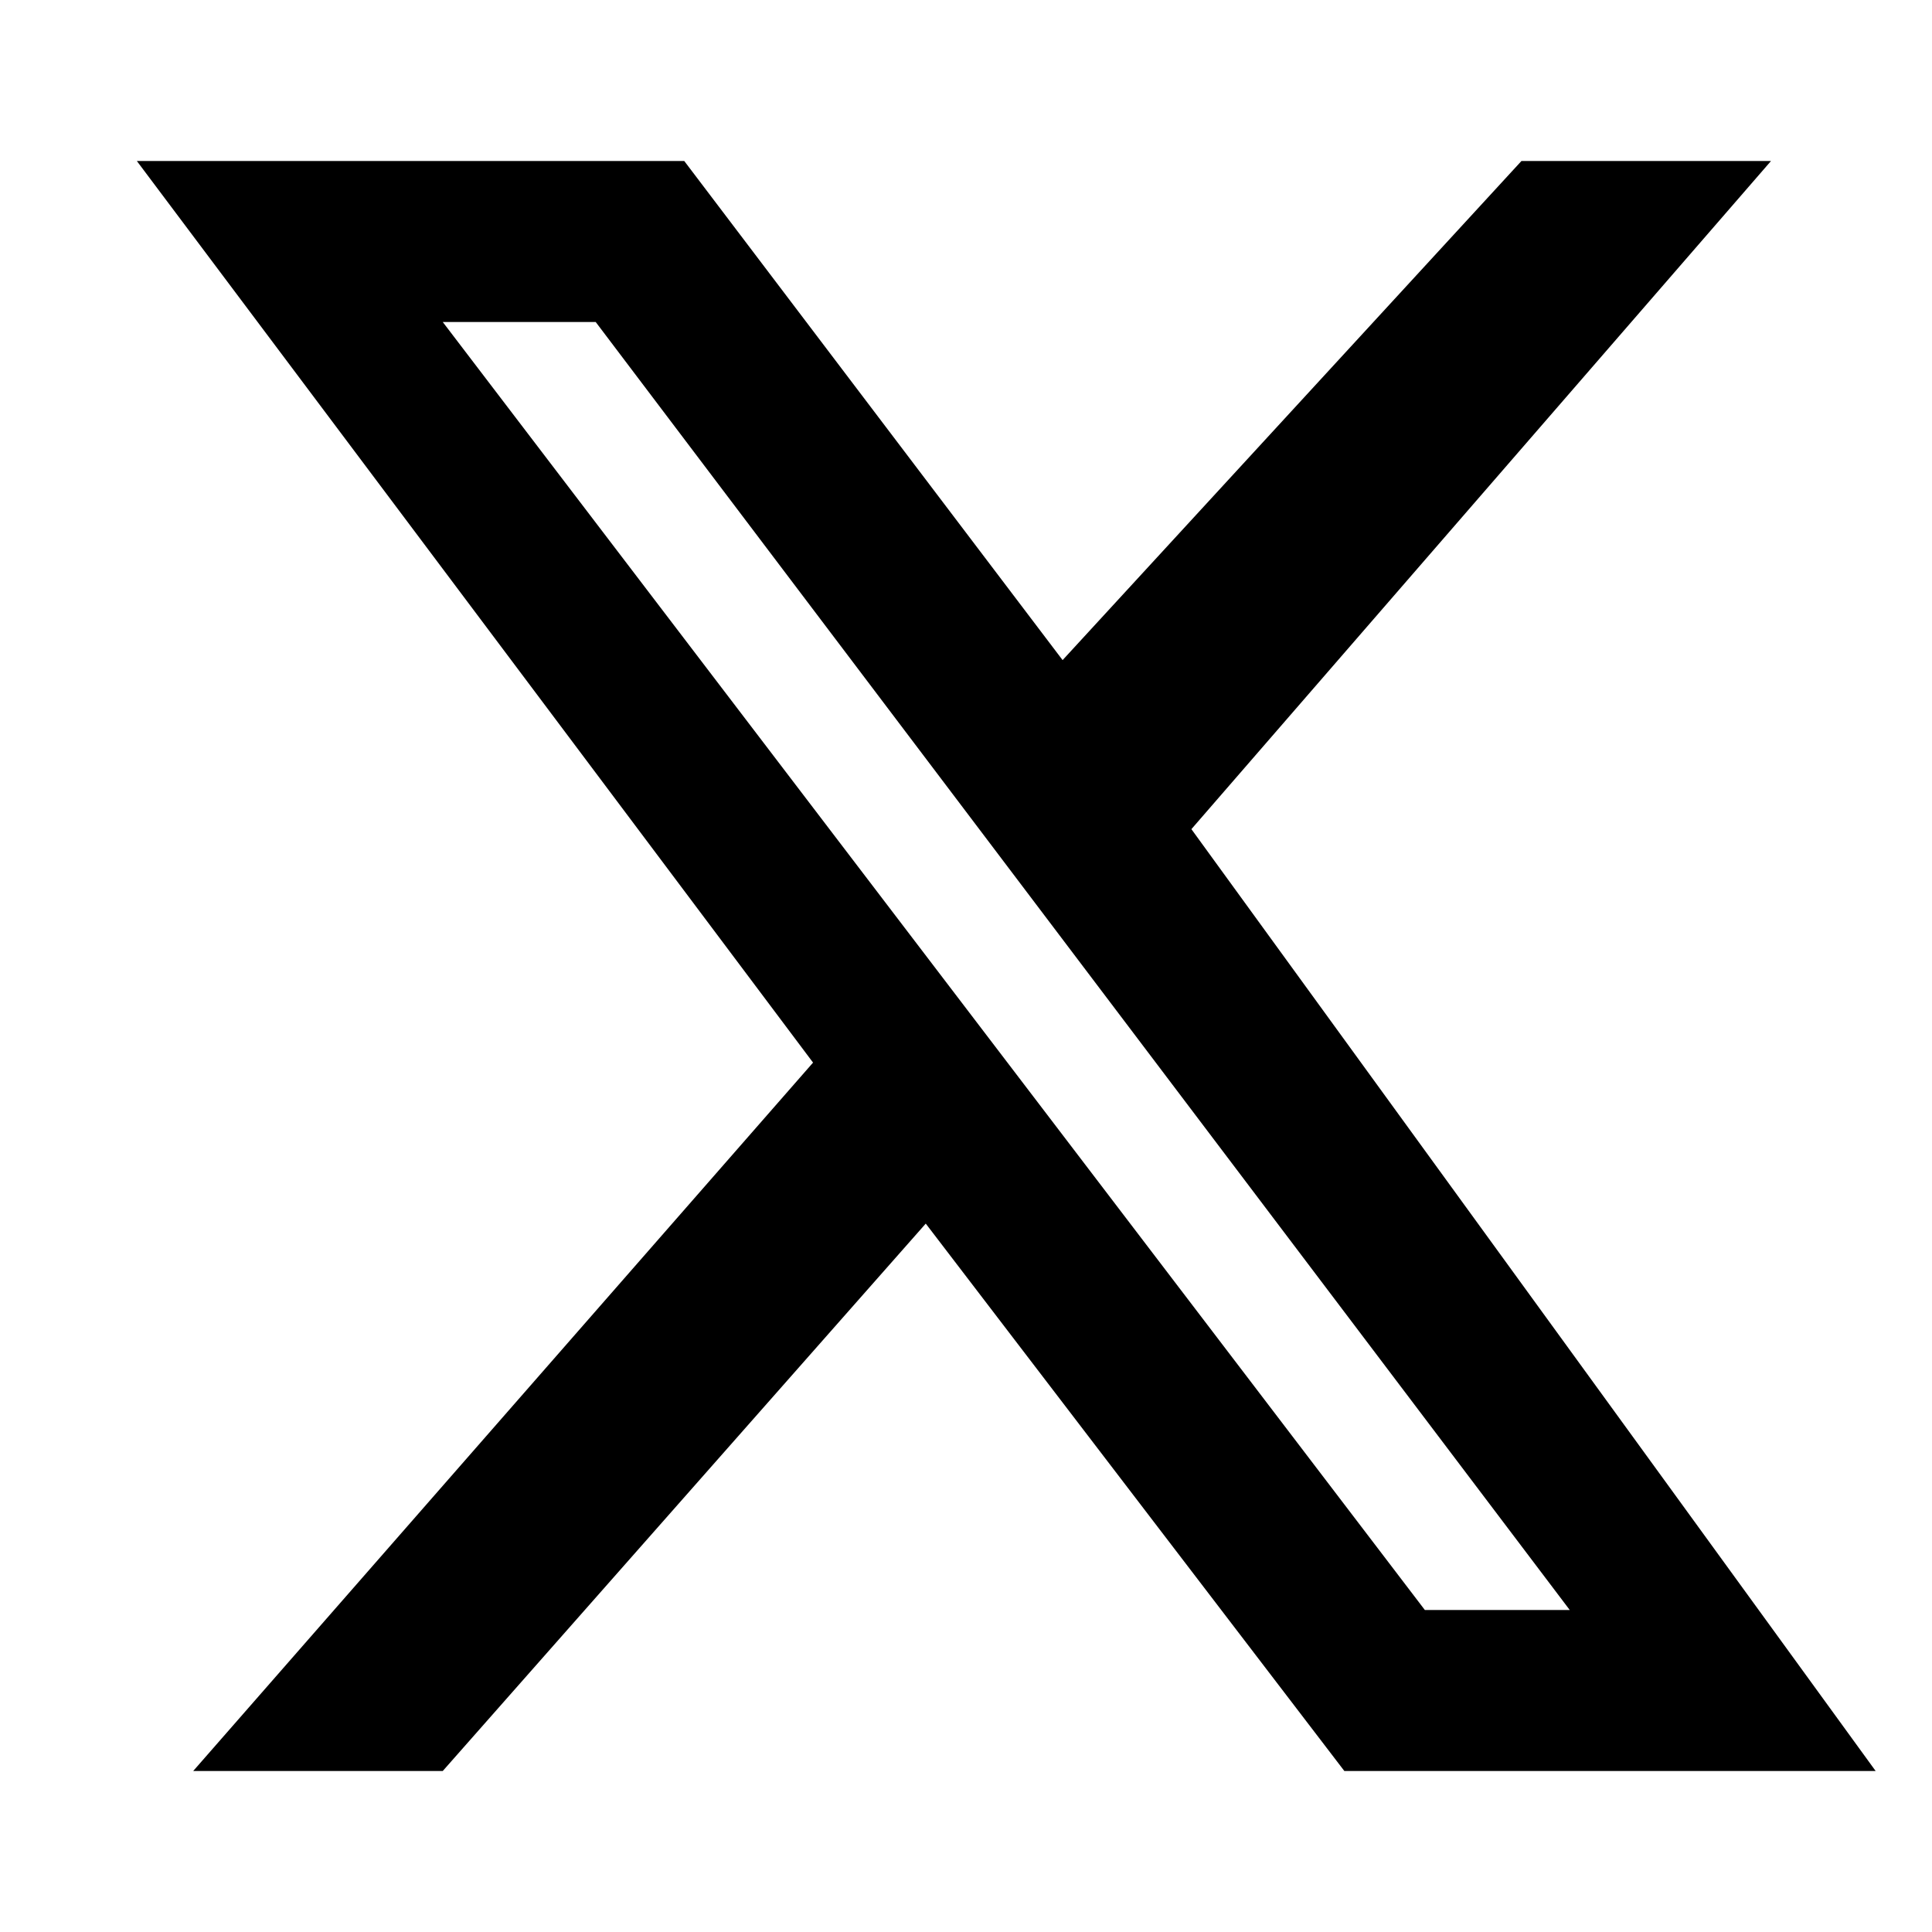
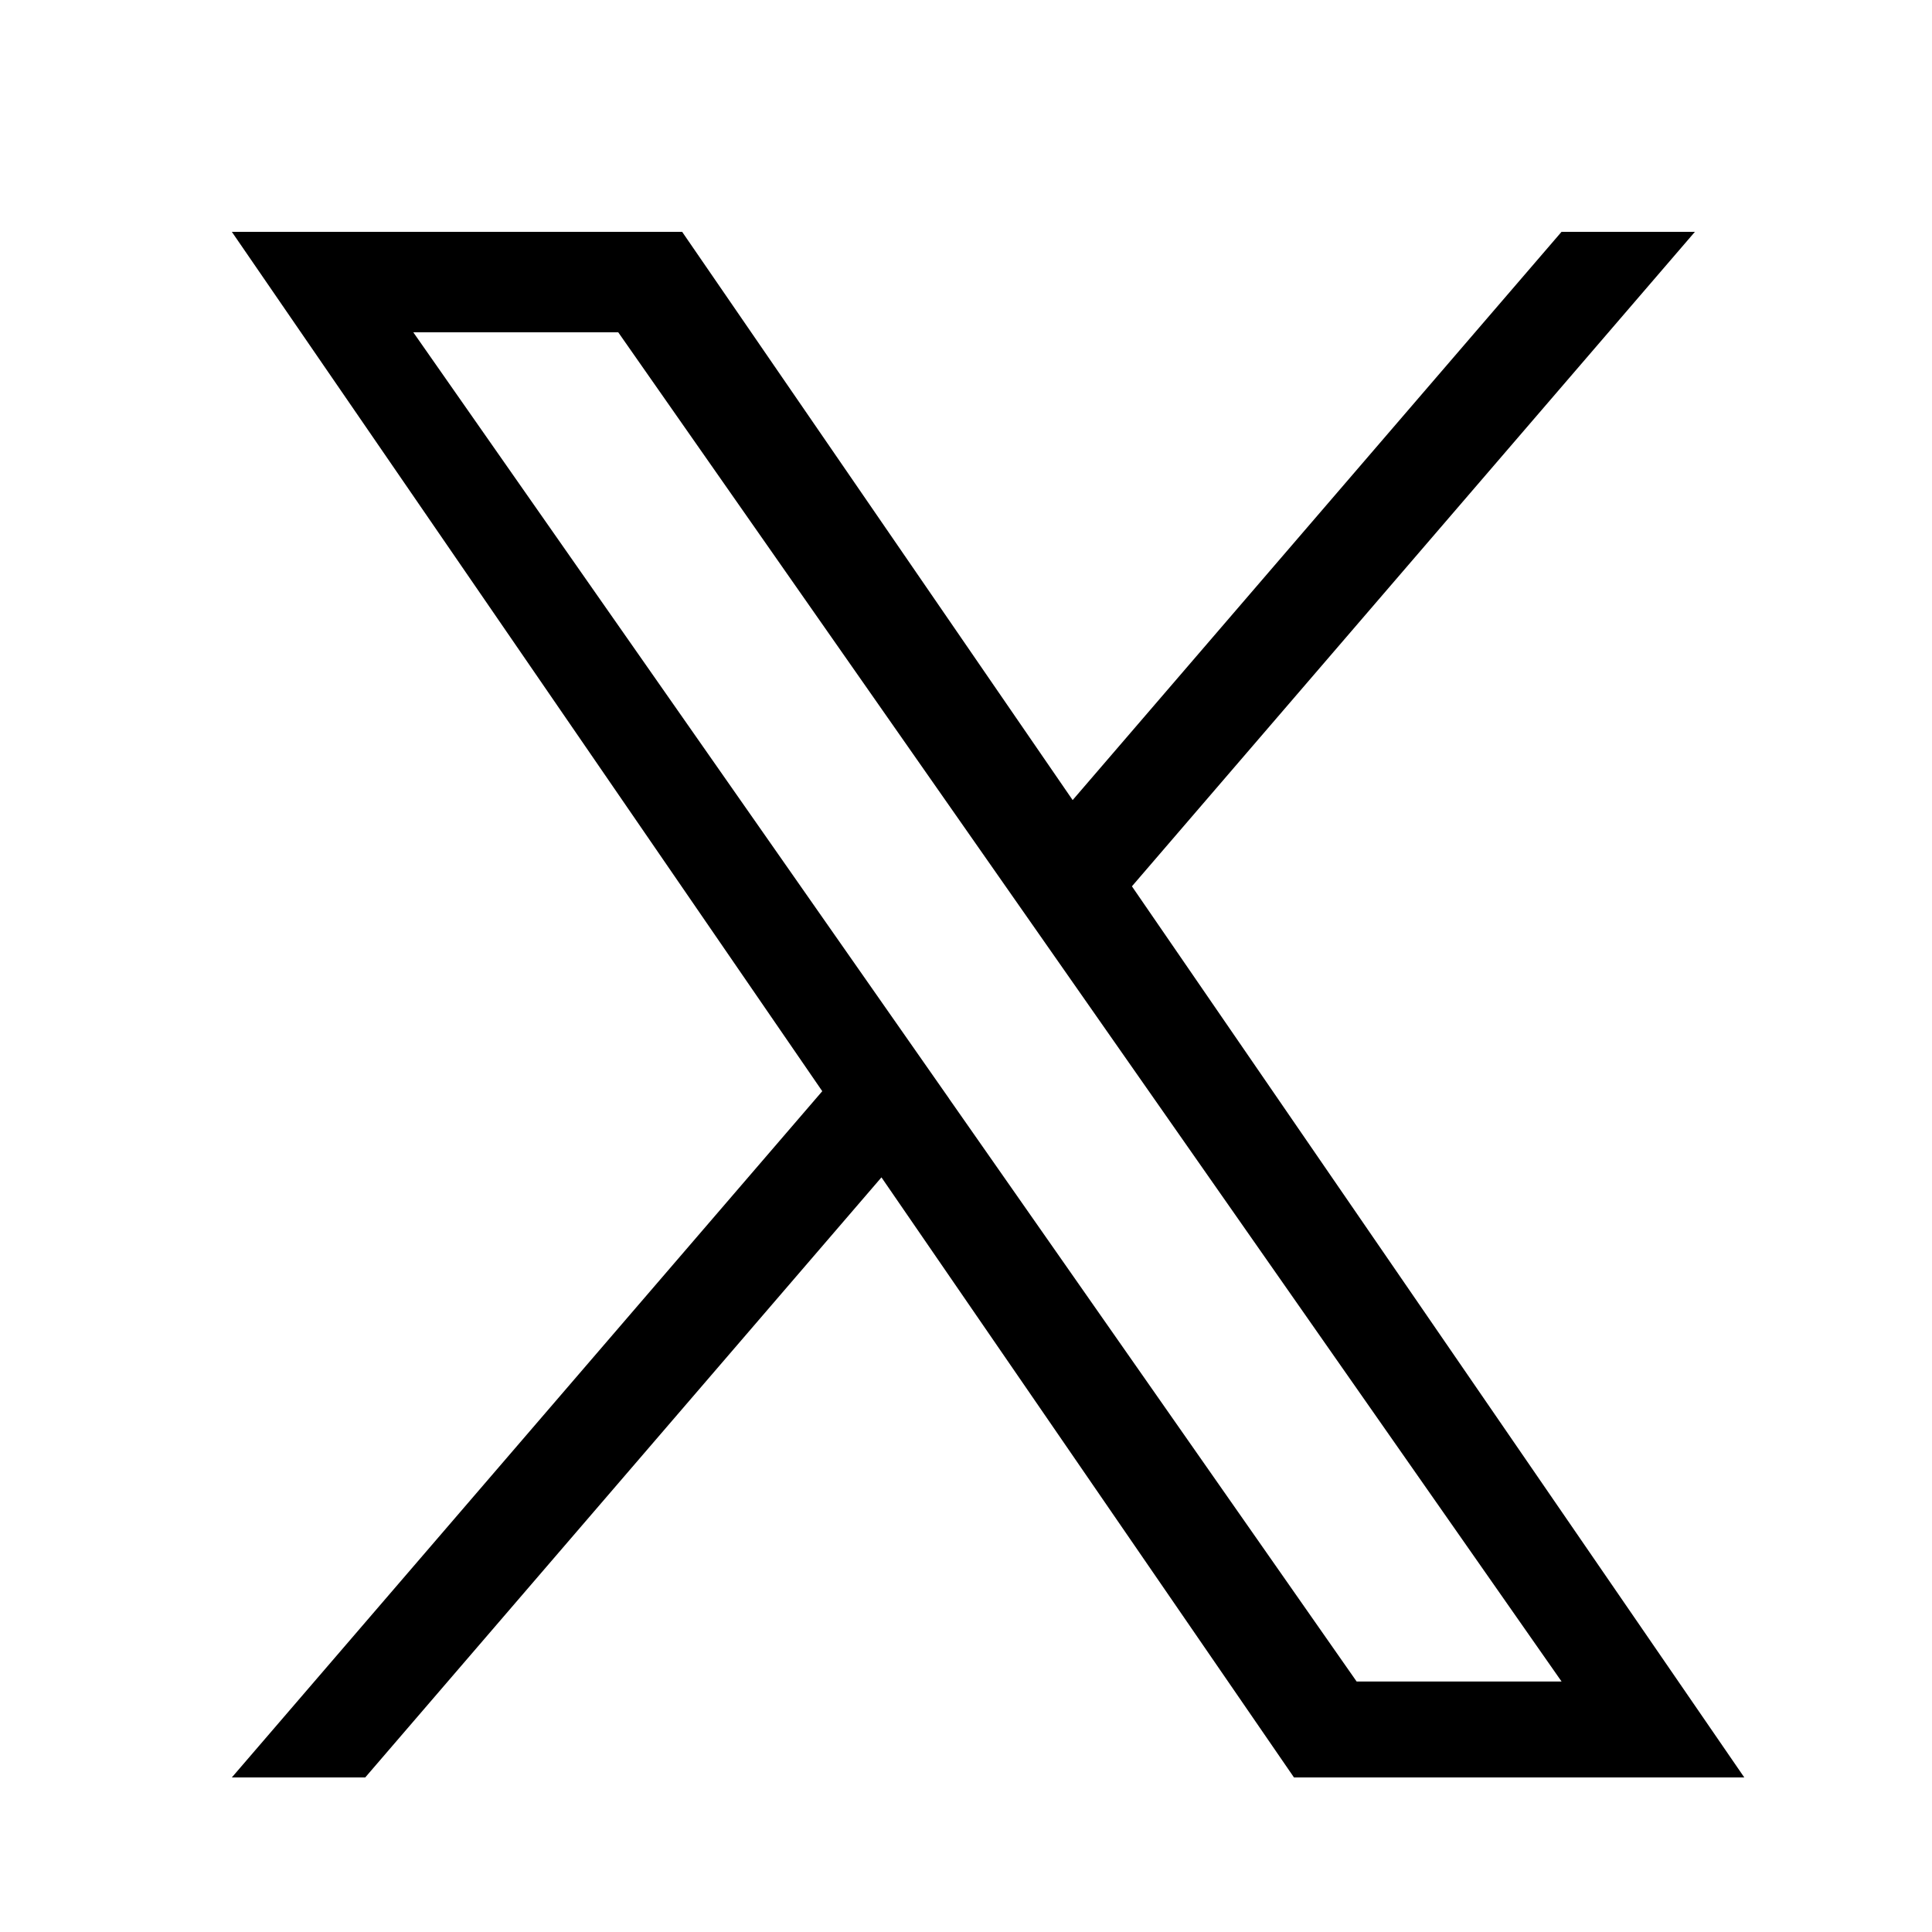
- <svg xmlns="http://www.w3.org/2000/svg" viewBox="0 0 24 24" width="24" height="24">
-   <path d="M18.9,2H22l-7.2,8.3L23.3,22h-6.6l-5.2-6.8L5.5,22H2.4l7.7-8.8L1.7,2h6.8l4.7,6.2L18.9,2z M17.7,20h1.8L7.4,4H5.5L17.7,20z" />
+ <svg xmlns="http://www.w3.org/2000/svg" viewBox="0 0 25 25">
+   <path d="M14.647 11.469L21.932 3h-1.726l-6.326 7.353L8.827 3H3l7.64 11.12L3 23h1.726l6.68-7.765L16.744 23h5.827l-7.924-11.531zm-2.365 2.748l-.774-1.107-6.16-8.81H8l4.971 7.11.774 1.107 6.462 9.242h-2.652l-5.273-7.541z" fill="currentColor" fill-rule="nonzero" />
</svg>
